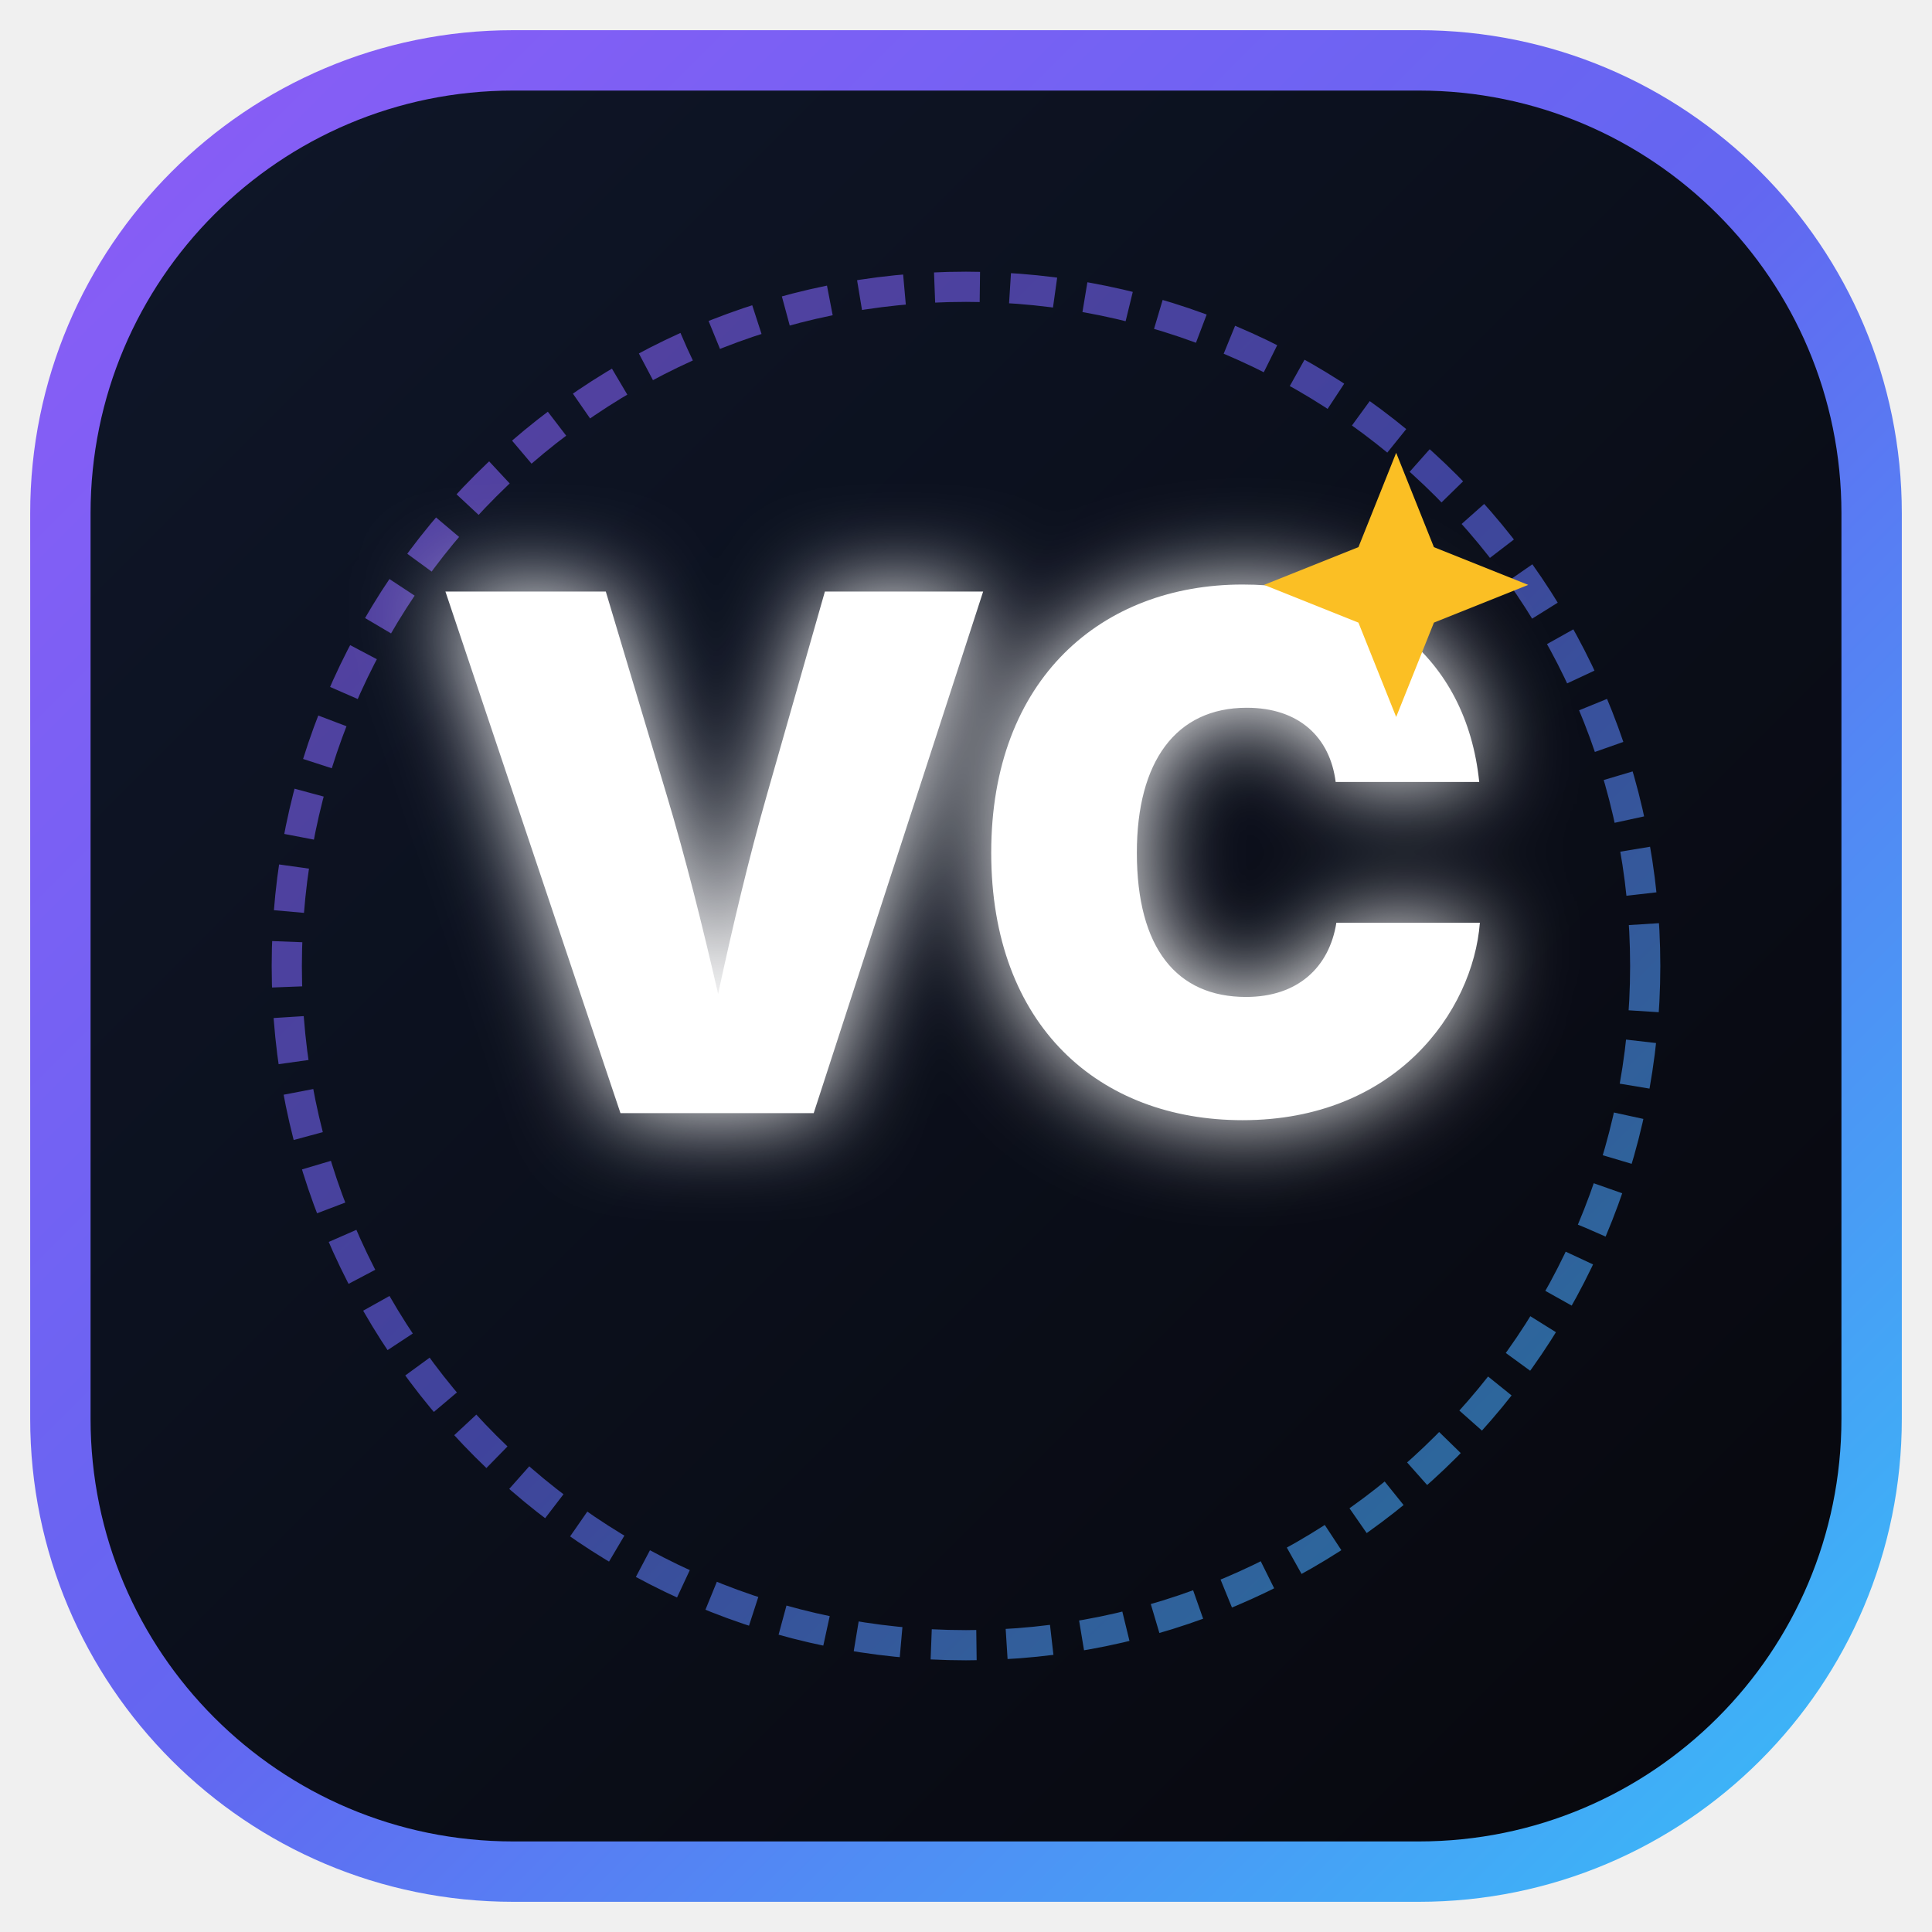
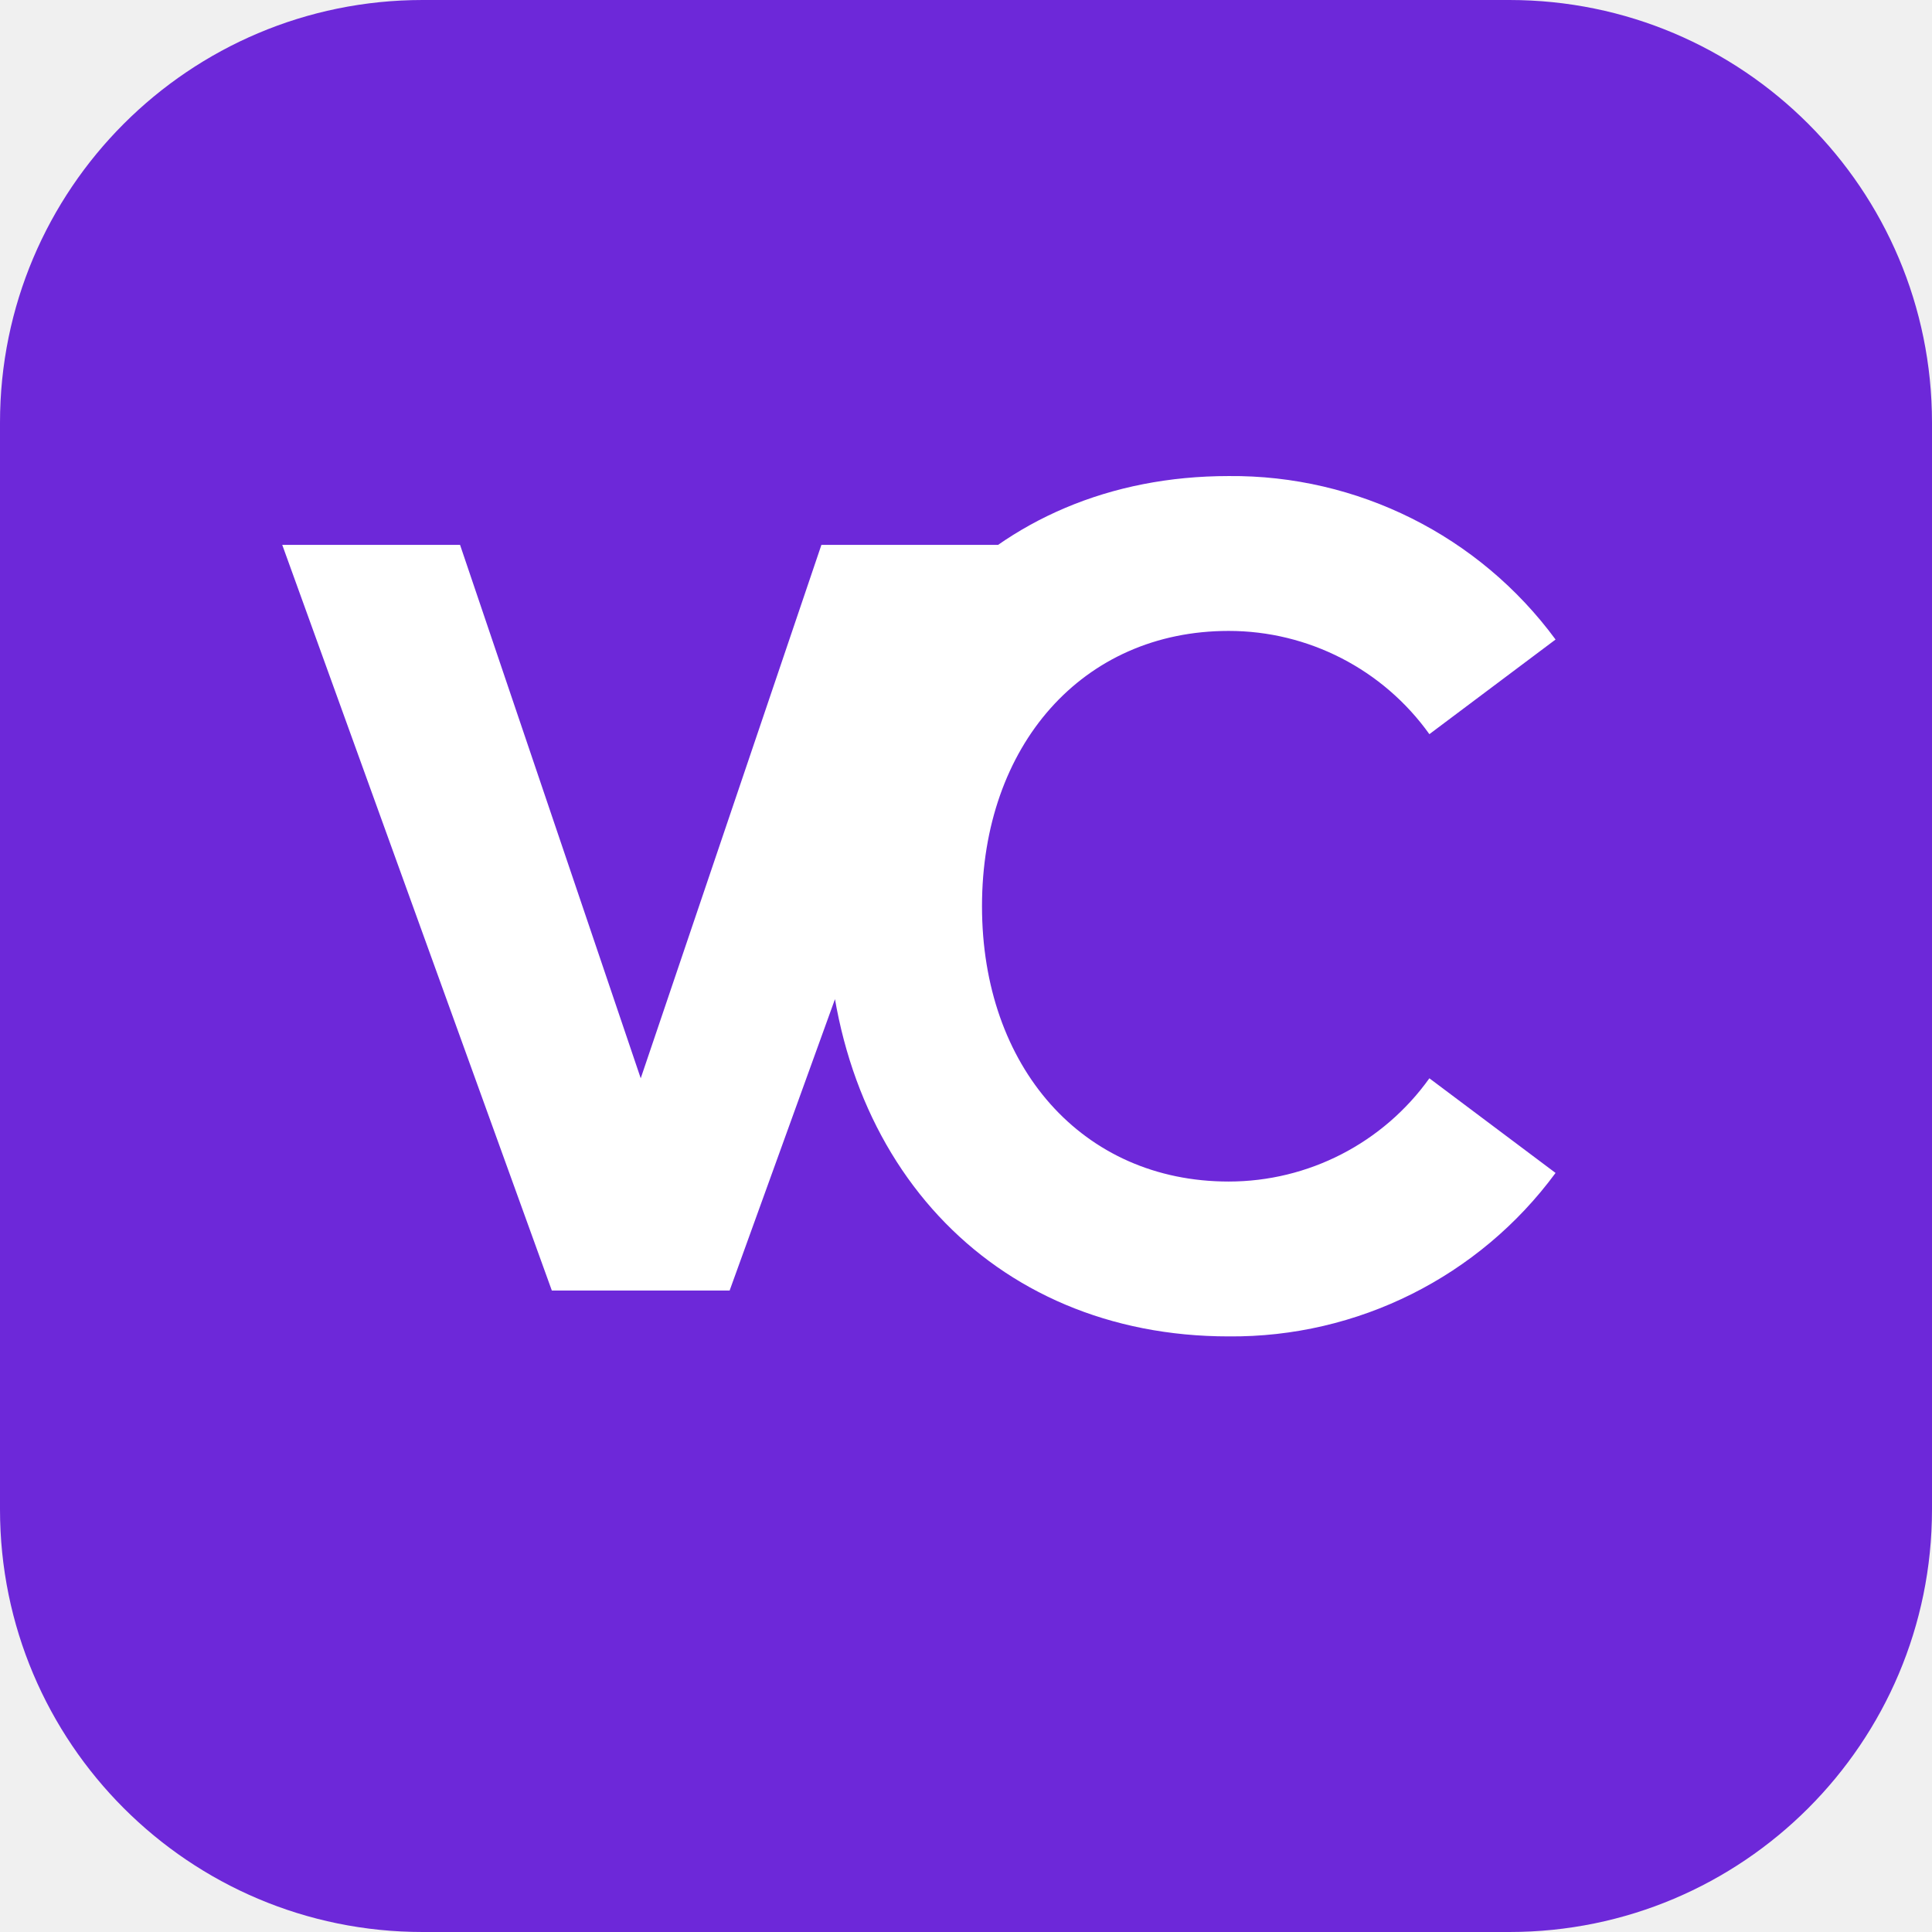
- <svg xmlns="http://www.w3.org/2000/svg" viewBox="0 0 512 512" width="100%" height="100%">
-   <defs>
-     <linearGradient id="bgGrad" x1="0%" y1="0%" x2="100%" y2="100%">
-       <stop offset="0%" stop-color="#0f172a" />
-       <stop offset="100%" stop-color="#07070c" />
-     </linearGradient>
-     <linearGradient id="brandGrad" x1="0%" y1="0%" x2="100%" y2="100%">
-       <stop offset="0%" stop-color="#8b5cf6" />
-       <stop offset="50%" stop-color="#6366f1" />
-       <stop offset="100%" stop-color="#38bdf8" />
-     </linearGradient>
-     <filter id="glow" x="-20%" y="-20%" width="140%" height="140%">
-       <feGaussianBlur stdDeviation="12" result="blur" />
-       <feComposite in="SourceGraphic" in2="blur" operator="over" />
-     </filter>
-   </defs>
-   <rect x="16" y="16" width="480" height="480" rx="120" fill="url(#bgGrad)" stroke="url(#brandGrad)" stroke-width="16" />
-   <circle cx="256" cy="256" r="180" fill="none" stroke="url(#brandGrad)" stroke-width="8" stroke-dasharray="12 8" opacity="0.6" />
-   <text x="256" y="295" font-family="system-ui, -apple-system, sans-serif" font-weight="900" font-size="190" fill="#ffffff" text-anchor="middle" filter="url(#glow)">
-     VC
-   </text>
-   <path d="M 370 120 L 380 145 L 405 155 L 380 165 L 370 190 L 360 165 L 335 155 L 360 145 Z" fill="#fbbf24" />
+ <svg xmlns="http://www.w3.org/2000/svg" viewBox="0 0 64 64">
+   <rect width="64" height="64" rx="14" fill="#6d28d9" />
+   <path d="M13 19h6.2l6.3 18.6L31.8 19H38L28.6 45h-6.2z M53 25.6a8.6 8.6 0 0 0-7-3.6c-5.1 0-8.6 4-8.6 9.6S40.9 41.2 46 41.2a8.6 8.6 0 0 0 7-3.6l4.4 3.3A14 14 0 0 1 46 46.6c-8.3 0-14-6.2-14-15s5.7-15 14-15a14 14 0 0 1 11.4 5.7z" fill="#fff" transform="translate(-3 0) scale(0.95)" />
</svg>
